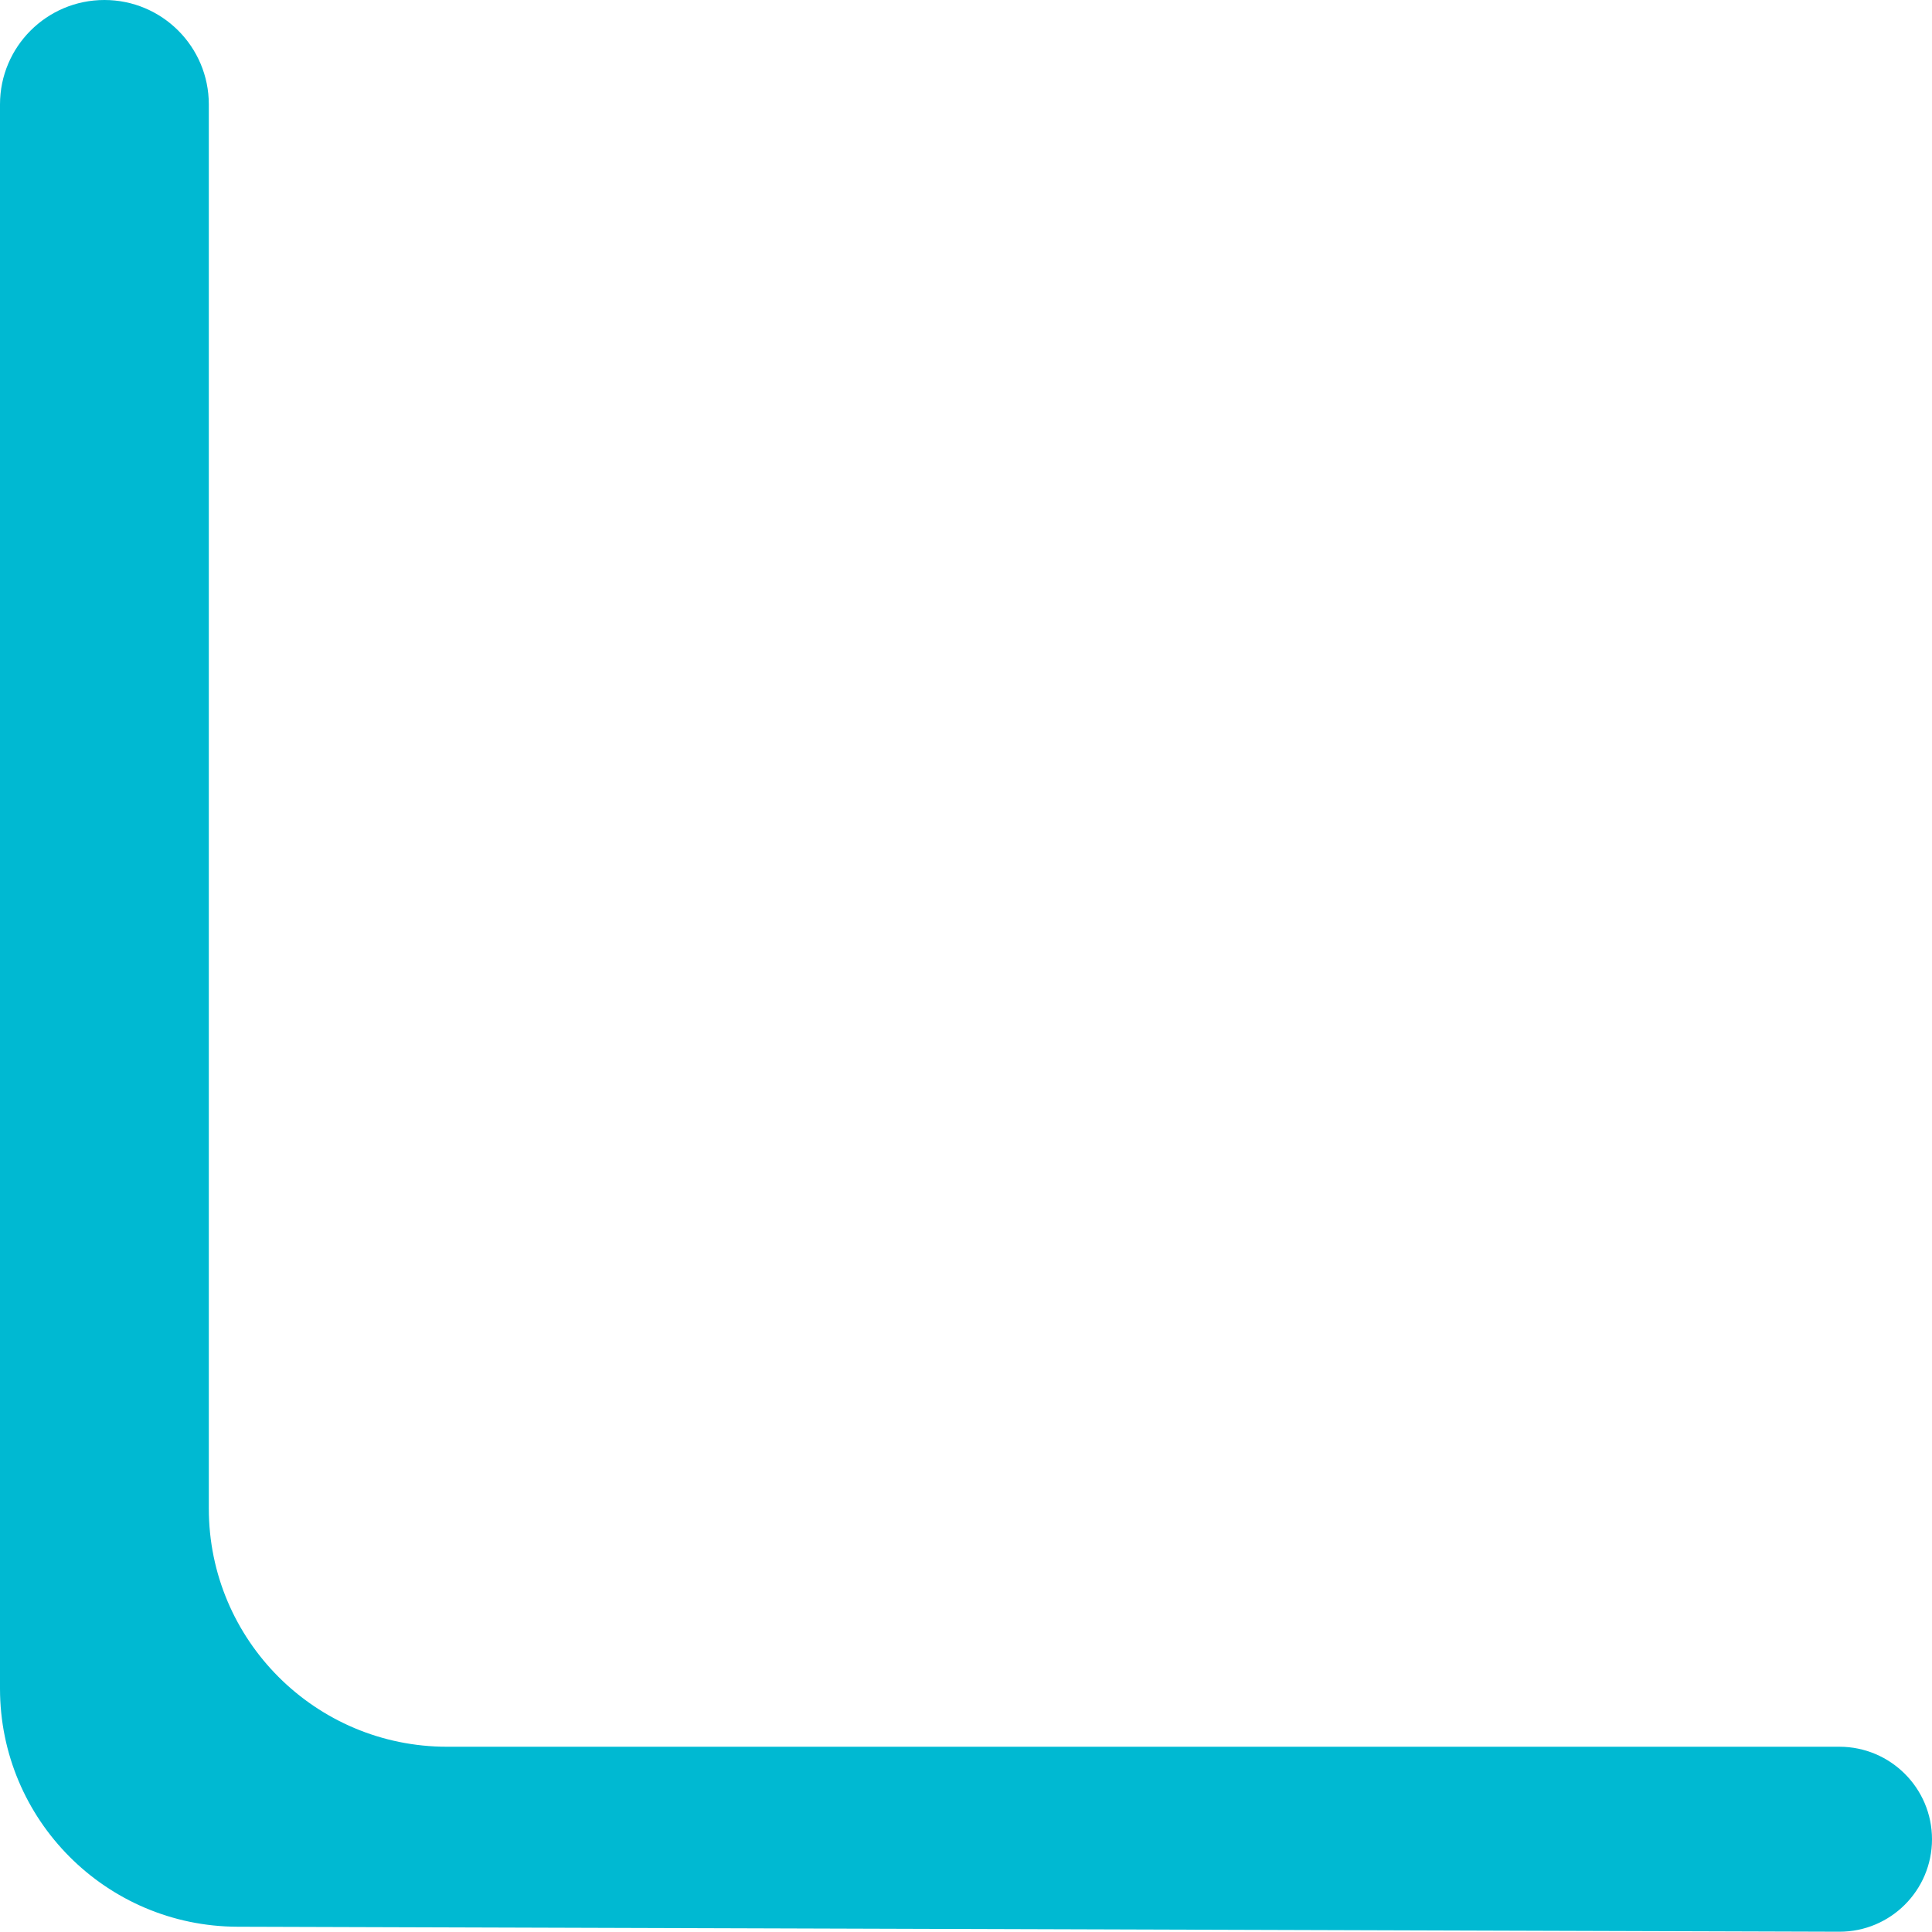
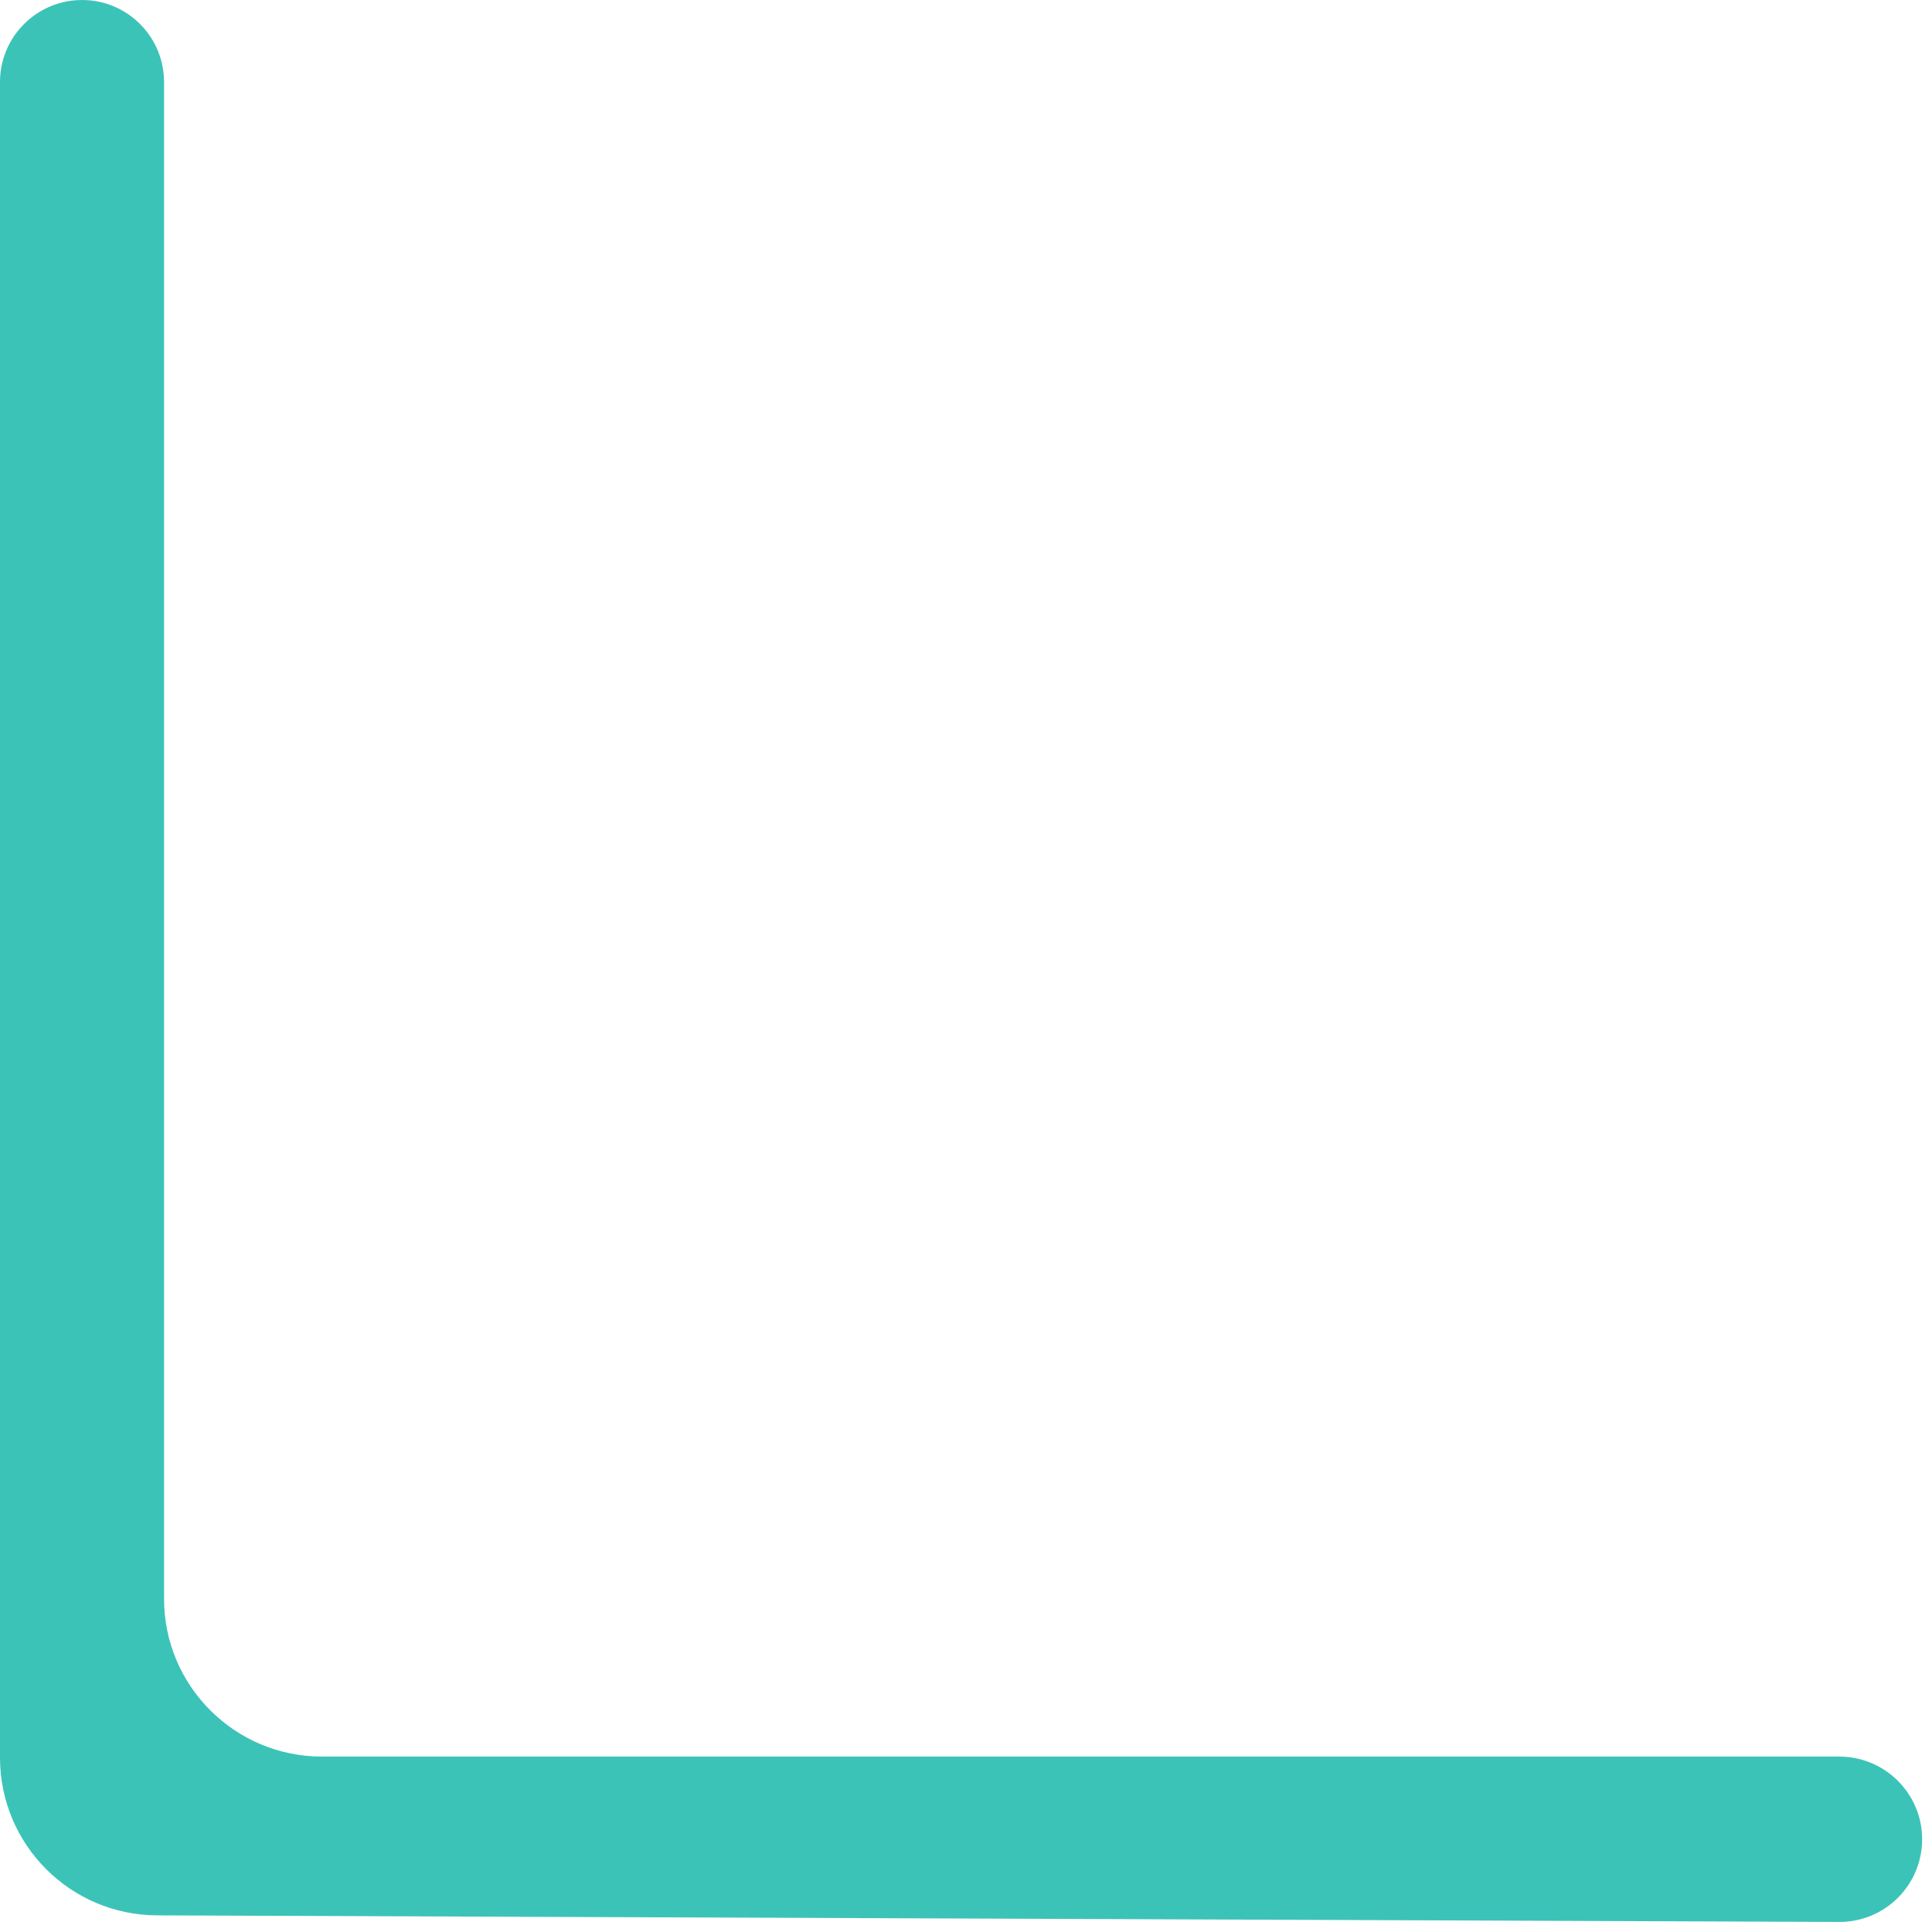
- <svg xmlns="http://www.w3.org/2000/svg" width="73" height="73" viewBox="0 0 73 73" fill="none">
-   <path d="M6.03697e-06 3.945L8.0422e-07 63.801C3.70635e-07 68.76 4.012 72.785 8.972 72.801L69.495 72.989C71.429 72.995 73 71.429 73 69.495C73 67.565 71.43 66 69.5 66L16.891 66C11.921 66 7.89 61.971 7.89 57L7.89 3.945C7.89 1.766 6.124 1.7829e-06 3.945 1.59242e-06C1.766 1.40195e-06 6.22745e-06 1.766 6.03697e-06 3.945Z" fill="#00B9D2" />
+ <svg xmlns="http://www.w3.org/2000/svg" width="49" height="49" viewBox="0 0 49 49" fill="none">
+   <path d="M-4.08028e-06 2.081L-3.65017e-07 44.578C-1.72423e-07 46.781 1.781 48.57 3.984 48.578L46.645 48.745C47.806 48.75 48.75 47.81 48.75 46.648C48.75 45.49 47.807 44.551 46.648 44.551L8.166 44.551C5.957 44.551 4.161 42.76 4.161 40.551L4.161 2.081C4.161 0.932 3.23 4.21265e-05 2.081 4.22269e-05C0.932 4.23274e-05 -4.18074e-06 0.932 -4.08028e-06 2.081Z" fill="#3CC3B8" />
</svg>
